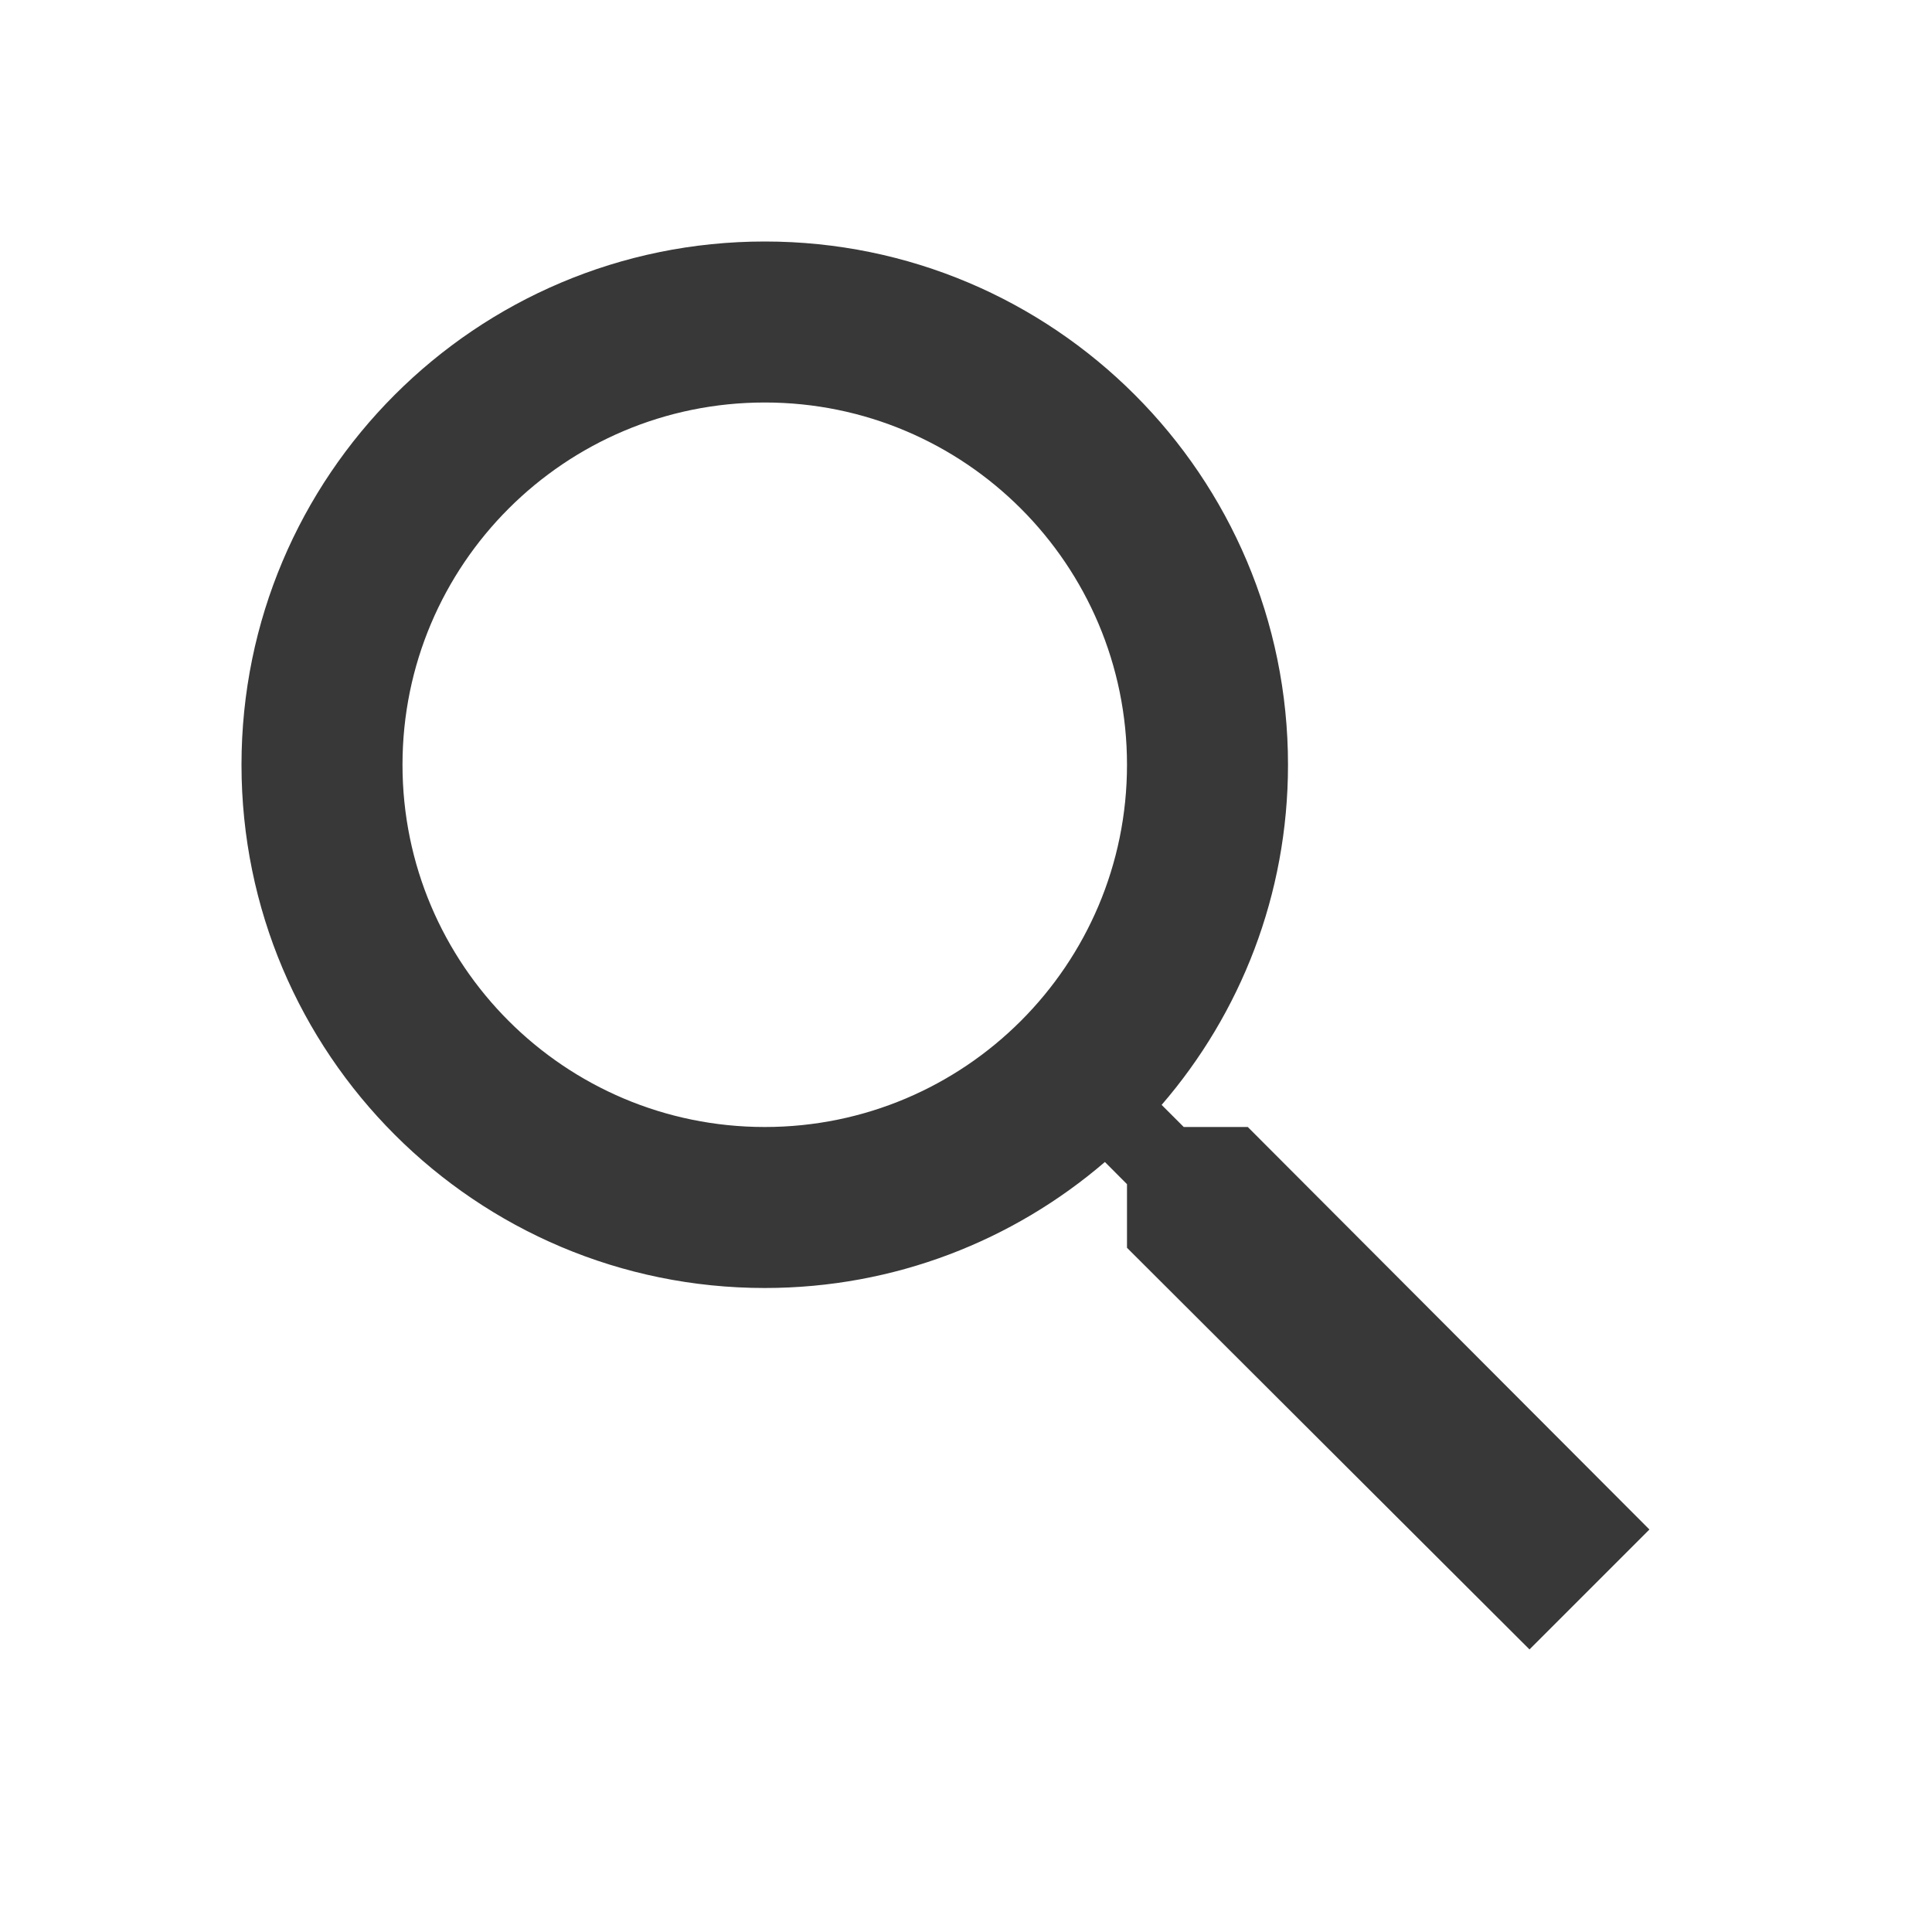
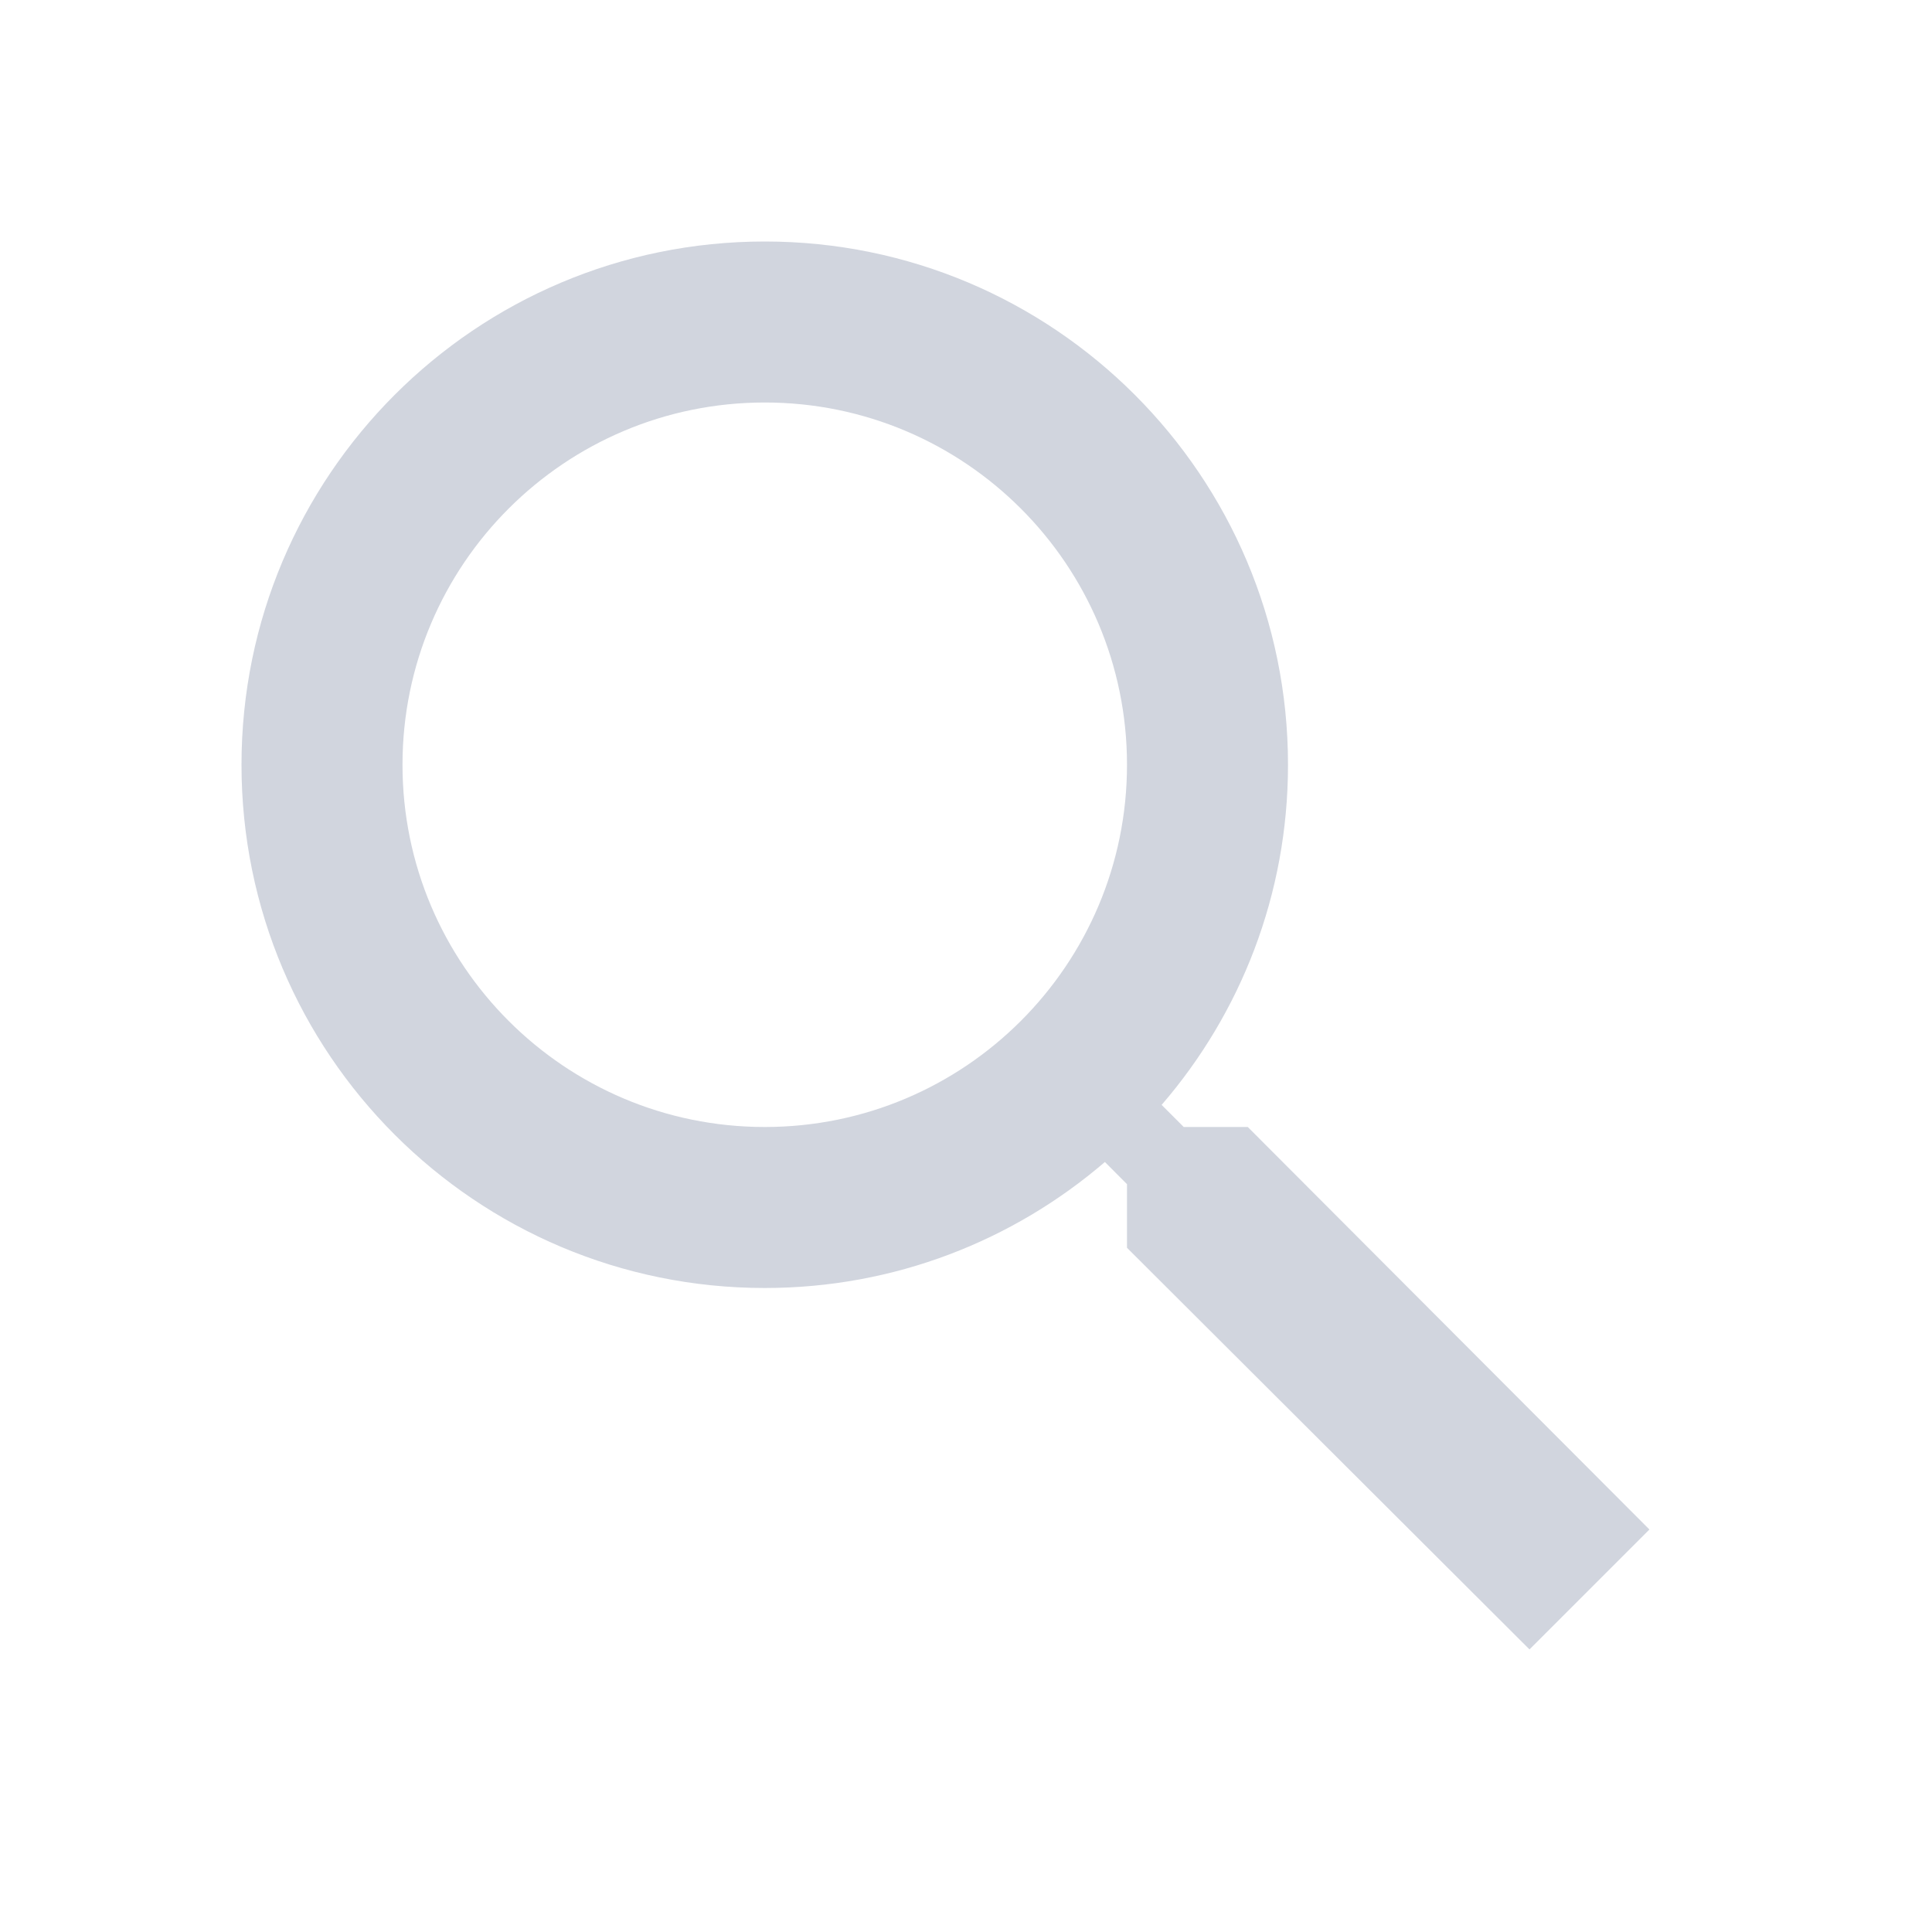
<svg xmlns="http://www.w3.org/2000/svg" width="27" height="27" viewBox="0 0 27 27" fill="none">
-   <path d="M17.438 15.75H16.543L16.234 15.441C17.336 14.164 18 12.504 18 10.688C18 6.649 14.726 3.375 10.688 3.375C6.649 3.375 3.375 6.649 3.375 10.688C3.375 14.726 6.649 18 10.688 18C12.504 18 14.164 17.336 15.441 16.239L15.75 16.549V17.438L21.375 23.051L23.051 21.375L17.438 15.75ZM10.688 15.75C7.892 15.75 5.625 13.483 5.625 10.688C5.625 7.892 7.892 5.625 10.688 5.625C13.483 5.625 15.75 7.892 15.75 10.688C15.75 13.483 13.483 15.75 10.688 15.75Z" fill="#383838" />
+   <path d="M17.438 15.75H16.543L16.234 15.441C17.336 14.164 18 12.504 18 10.688C18 6.649 14.726 3.375 10.688 3.375C6.649 3.375 3.375 6.649 3.375 10.688C3.375 14.726 6.649 18 10.688 18C12.504 18 14.164 17.336 15.441 16.239L15.75 16.549V17.438L21.375 23.051L23.051 21.375L17.438 15.75ZM10.688 15.75C7.892 15.75 5.625 13.483 5.625 10.688C5.625 7.892 7.892 5.625 10.688 5.625C13.483 5.625 15.75 7.892 15.75 10.688C15.75 13.483 13.483 15.75 10.688 15.75Z" fill="#D1D5DE" />
</svg>
